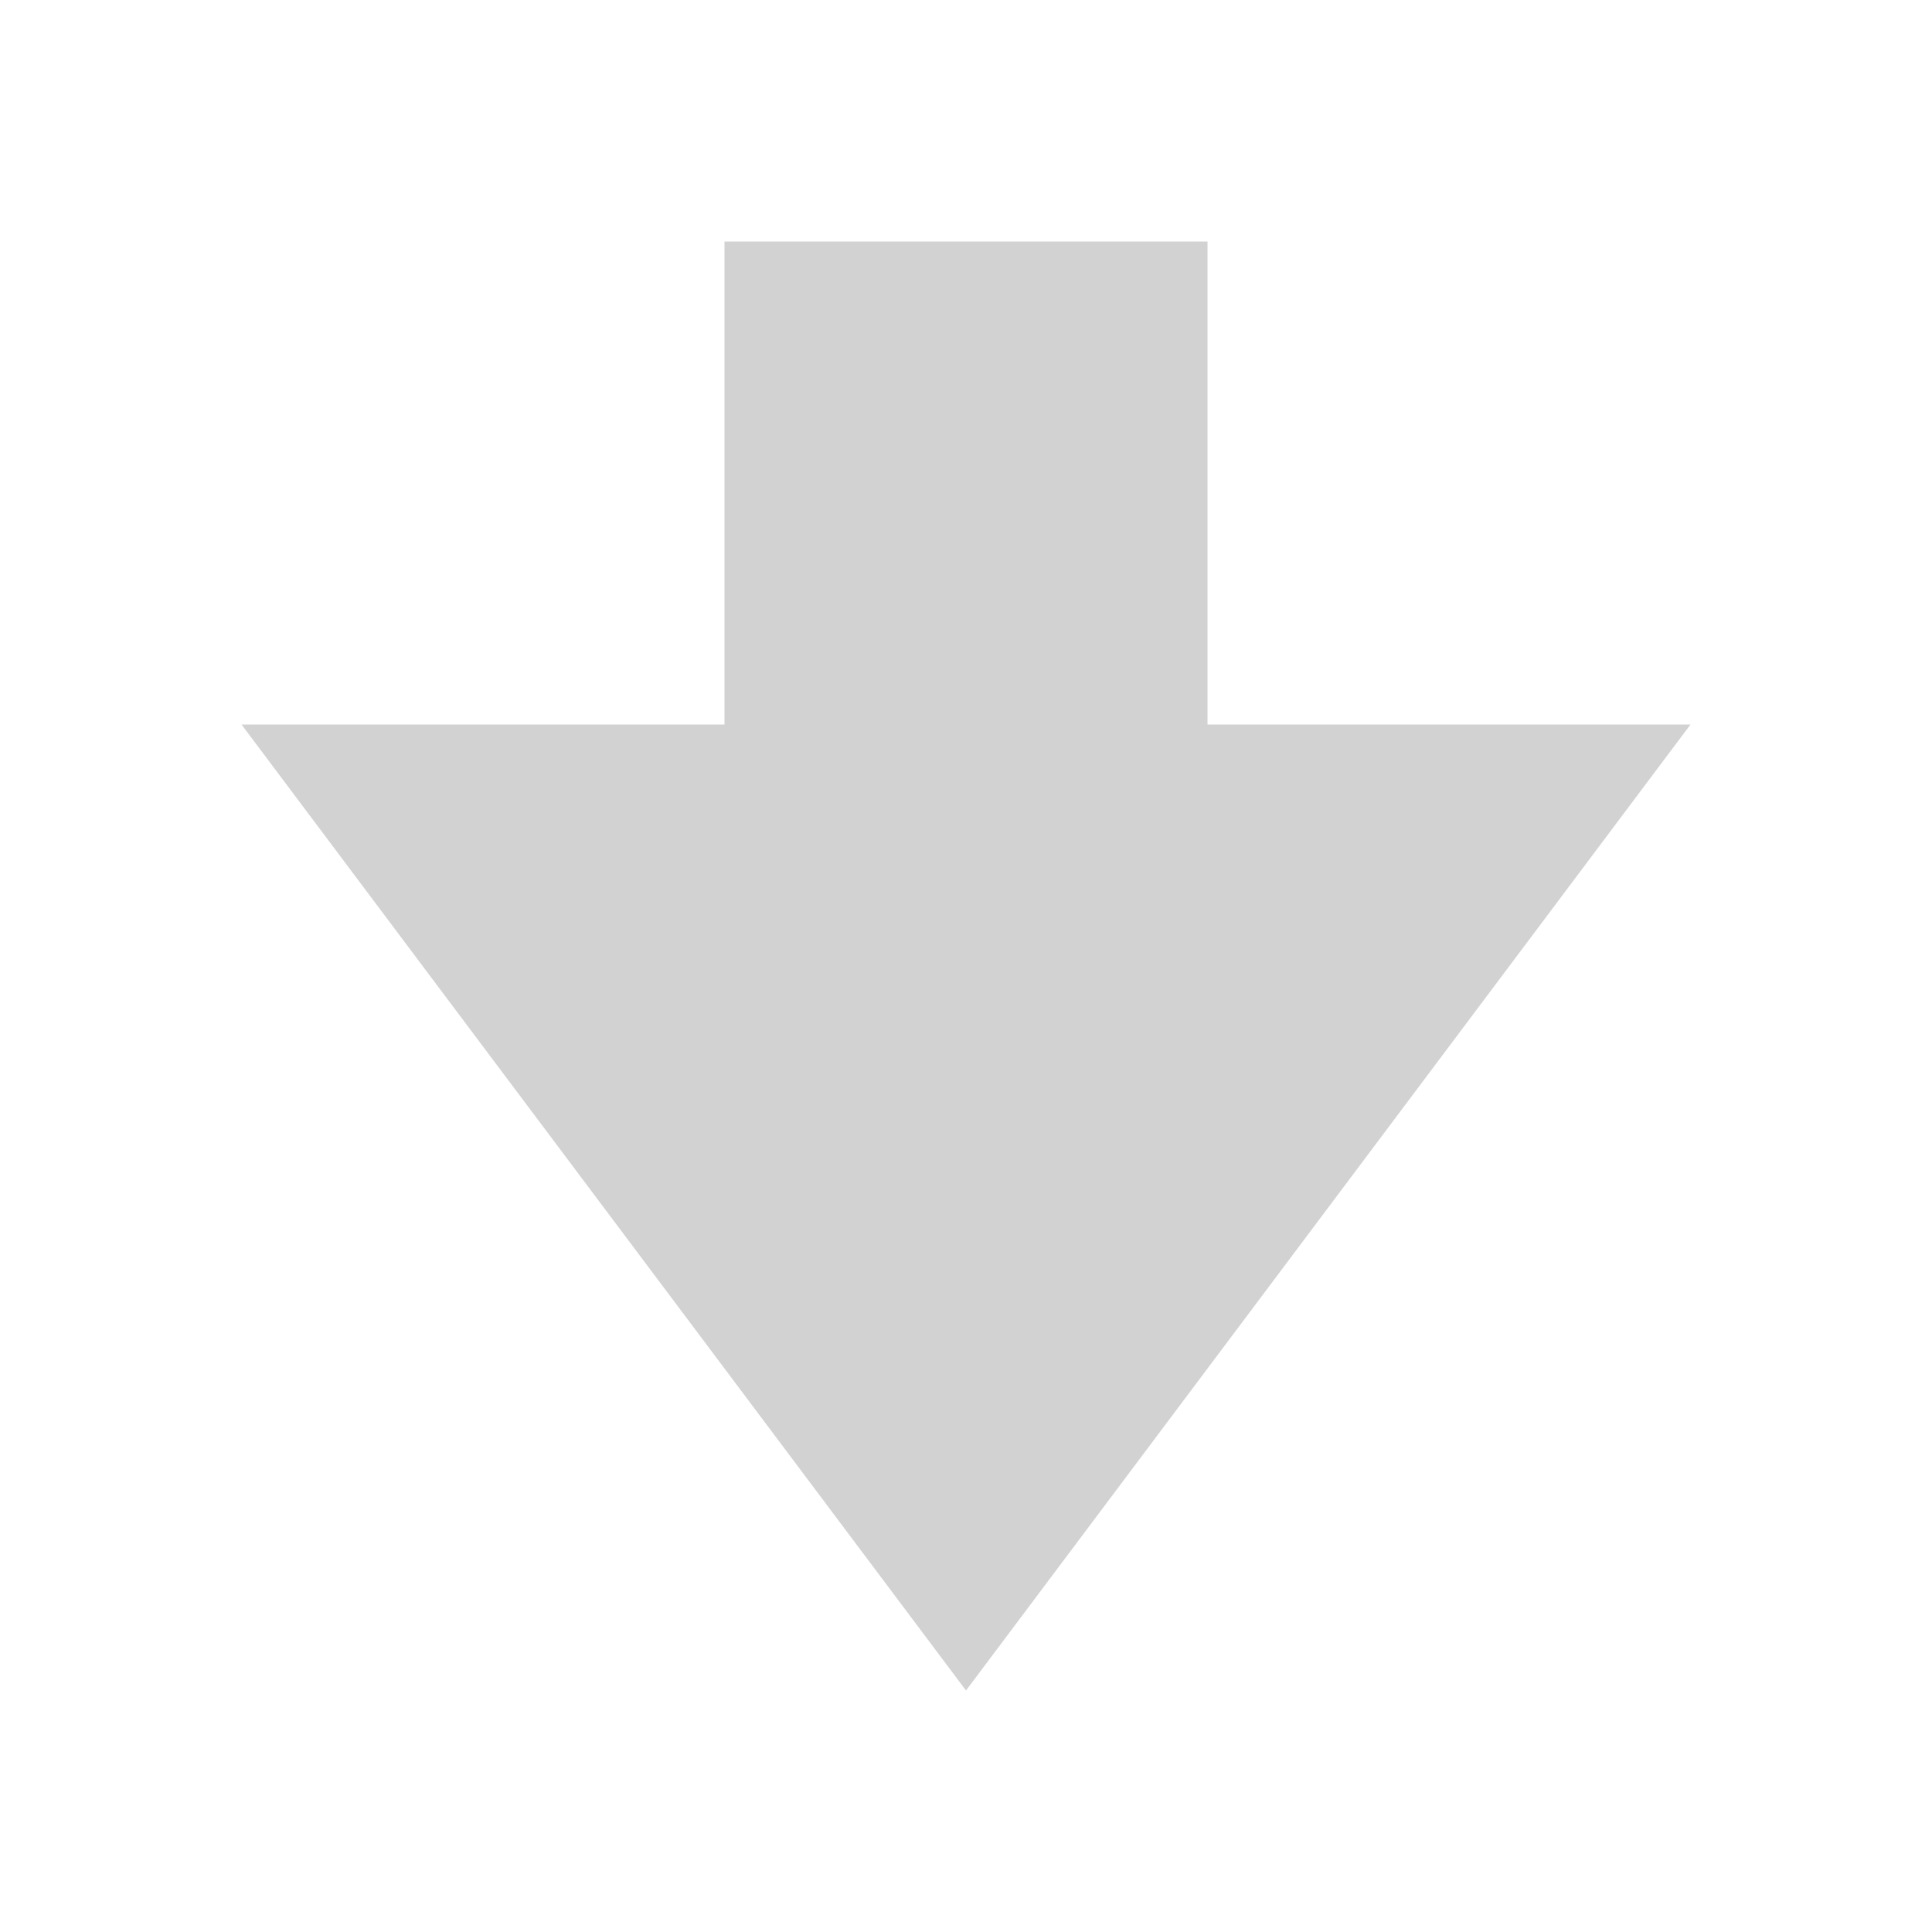
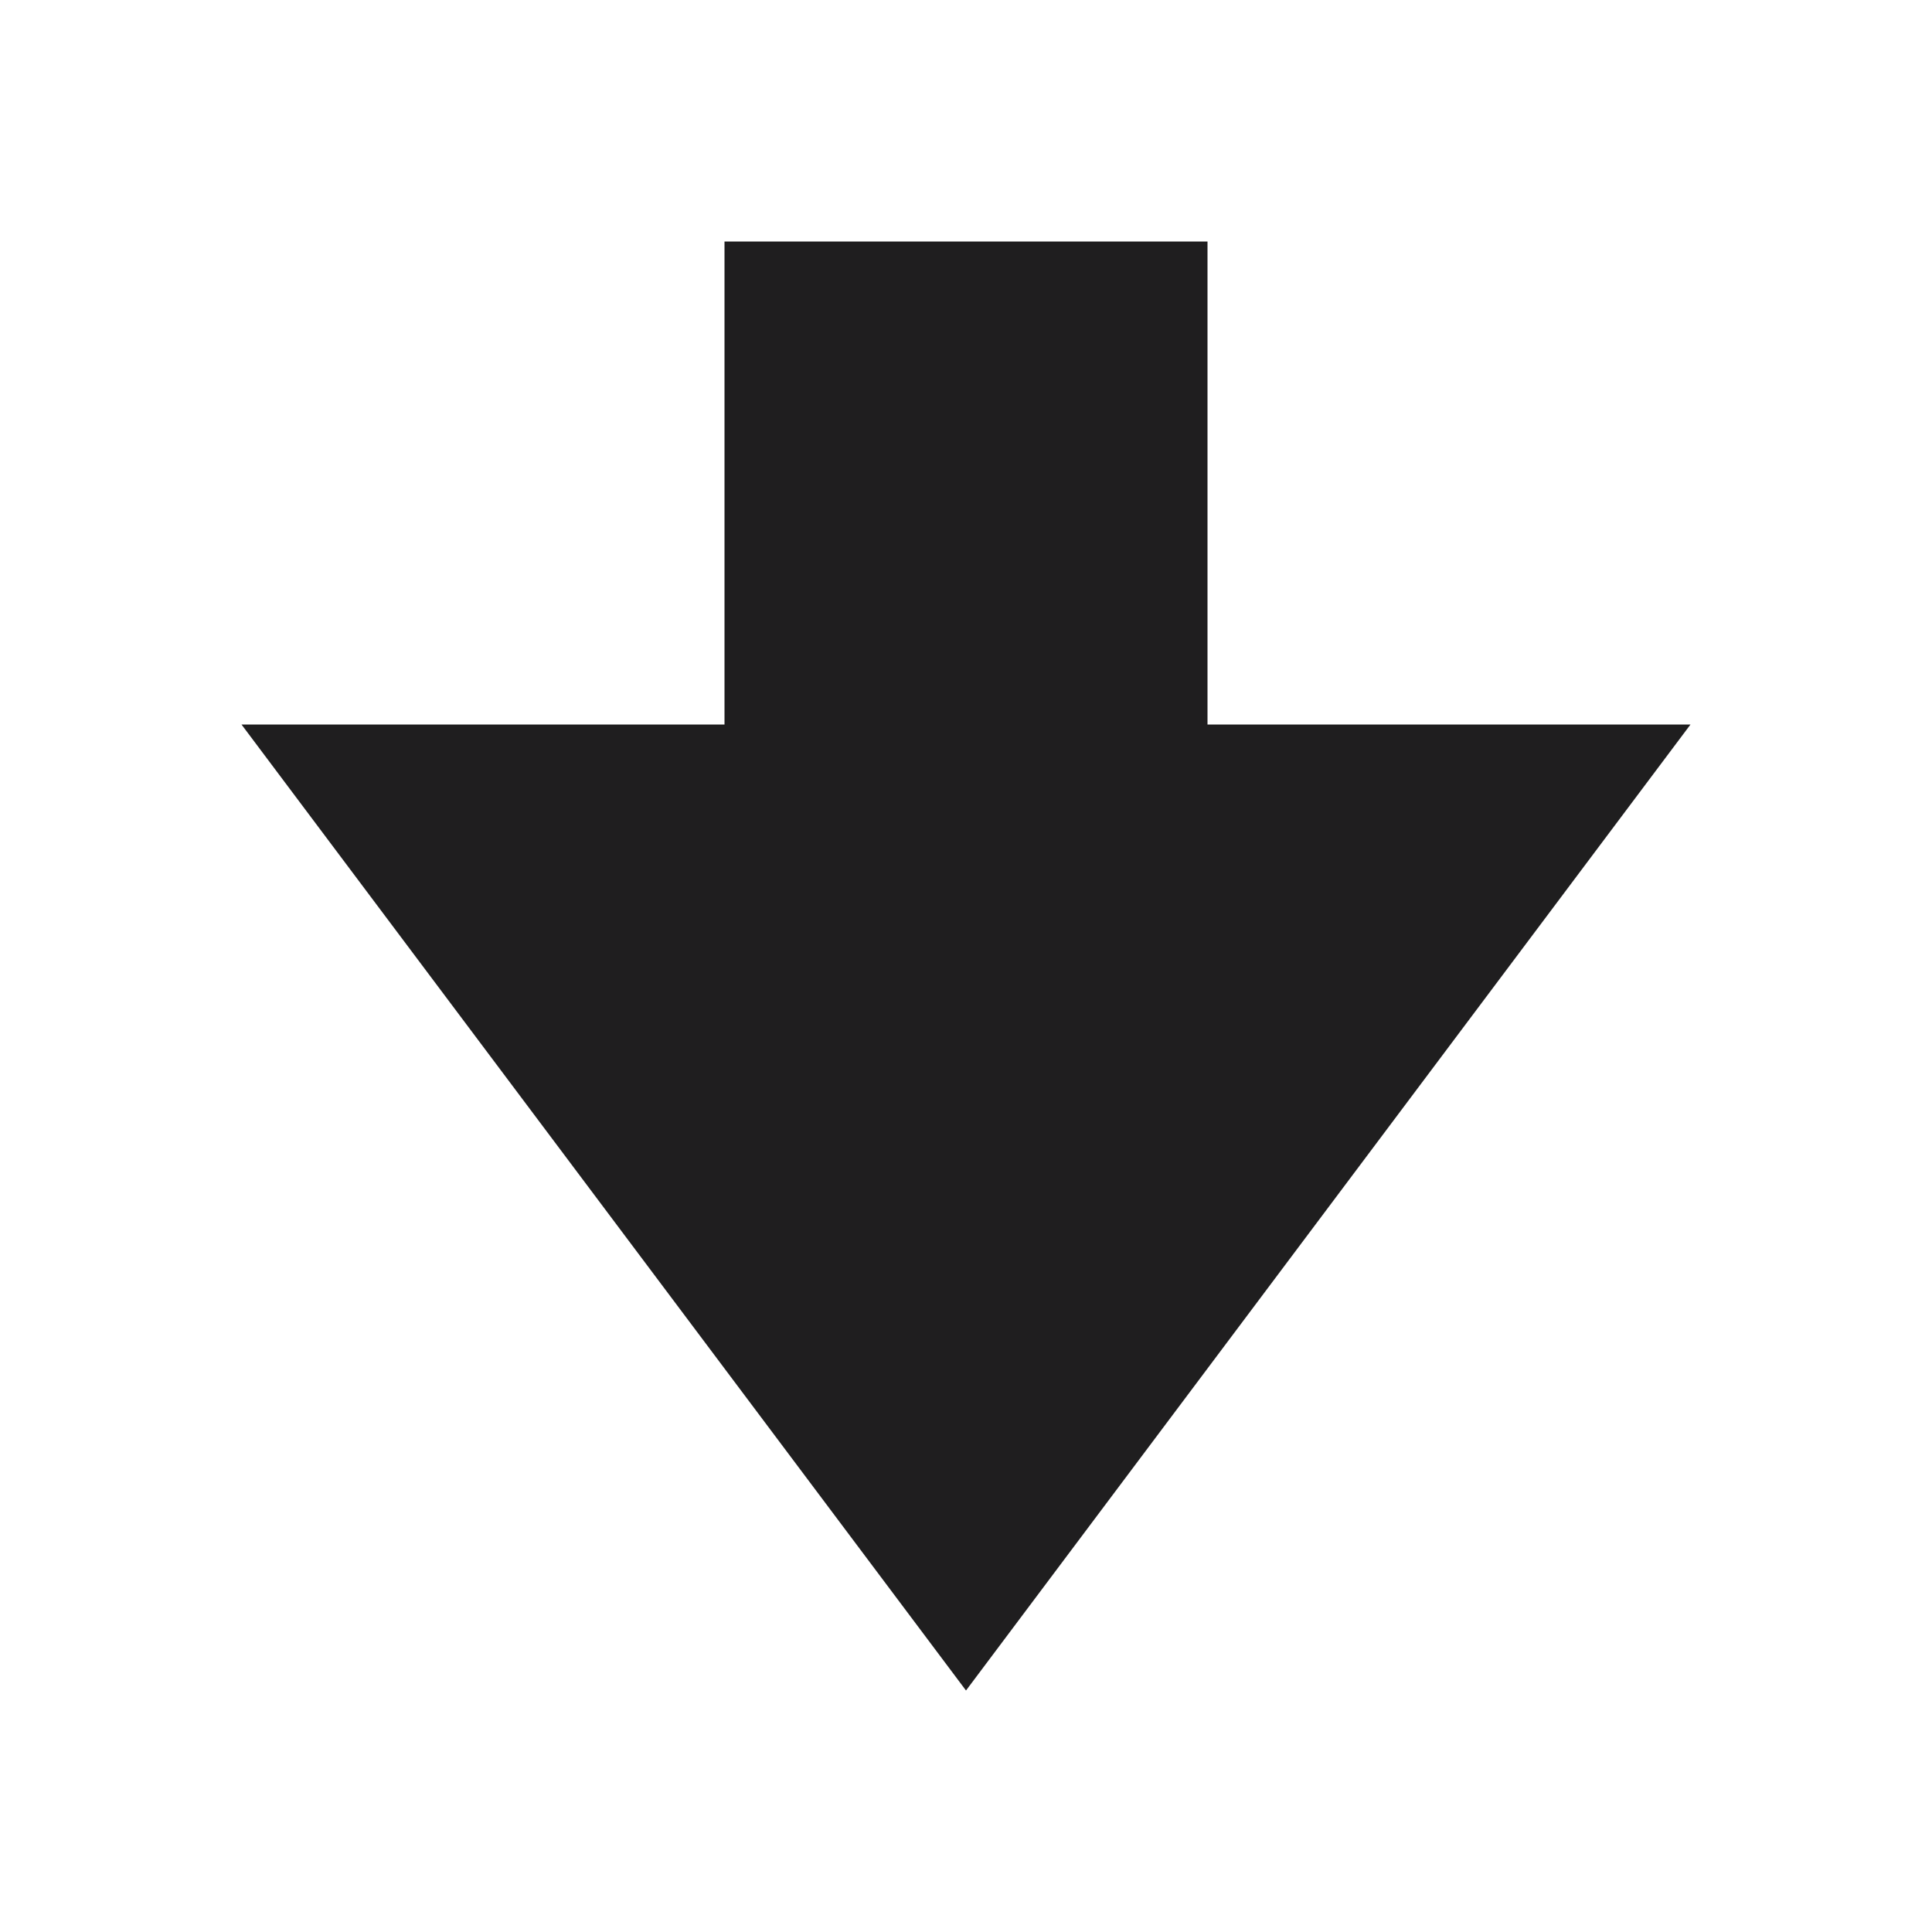
<svg xmlns="http://www.w3.org/2000/svg" width="16" height="16" viewBox="0 0 16 16" fill="#d2d2d2" version="1.1" id="svg4">
  <defs id="defs8" />
-   <path d="M 10,2 H 6 V 6 H 2 l 6,8 6,-8 h -4 z" id="path2" />
+   <path d="M 10,2 H 6 V 6 H 2 l 6,8 6,-8 h -4 z" id="path2" style="fill:#1f1e1f;fill-opacity:1" />
</svg>
